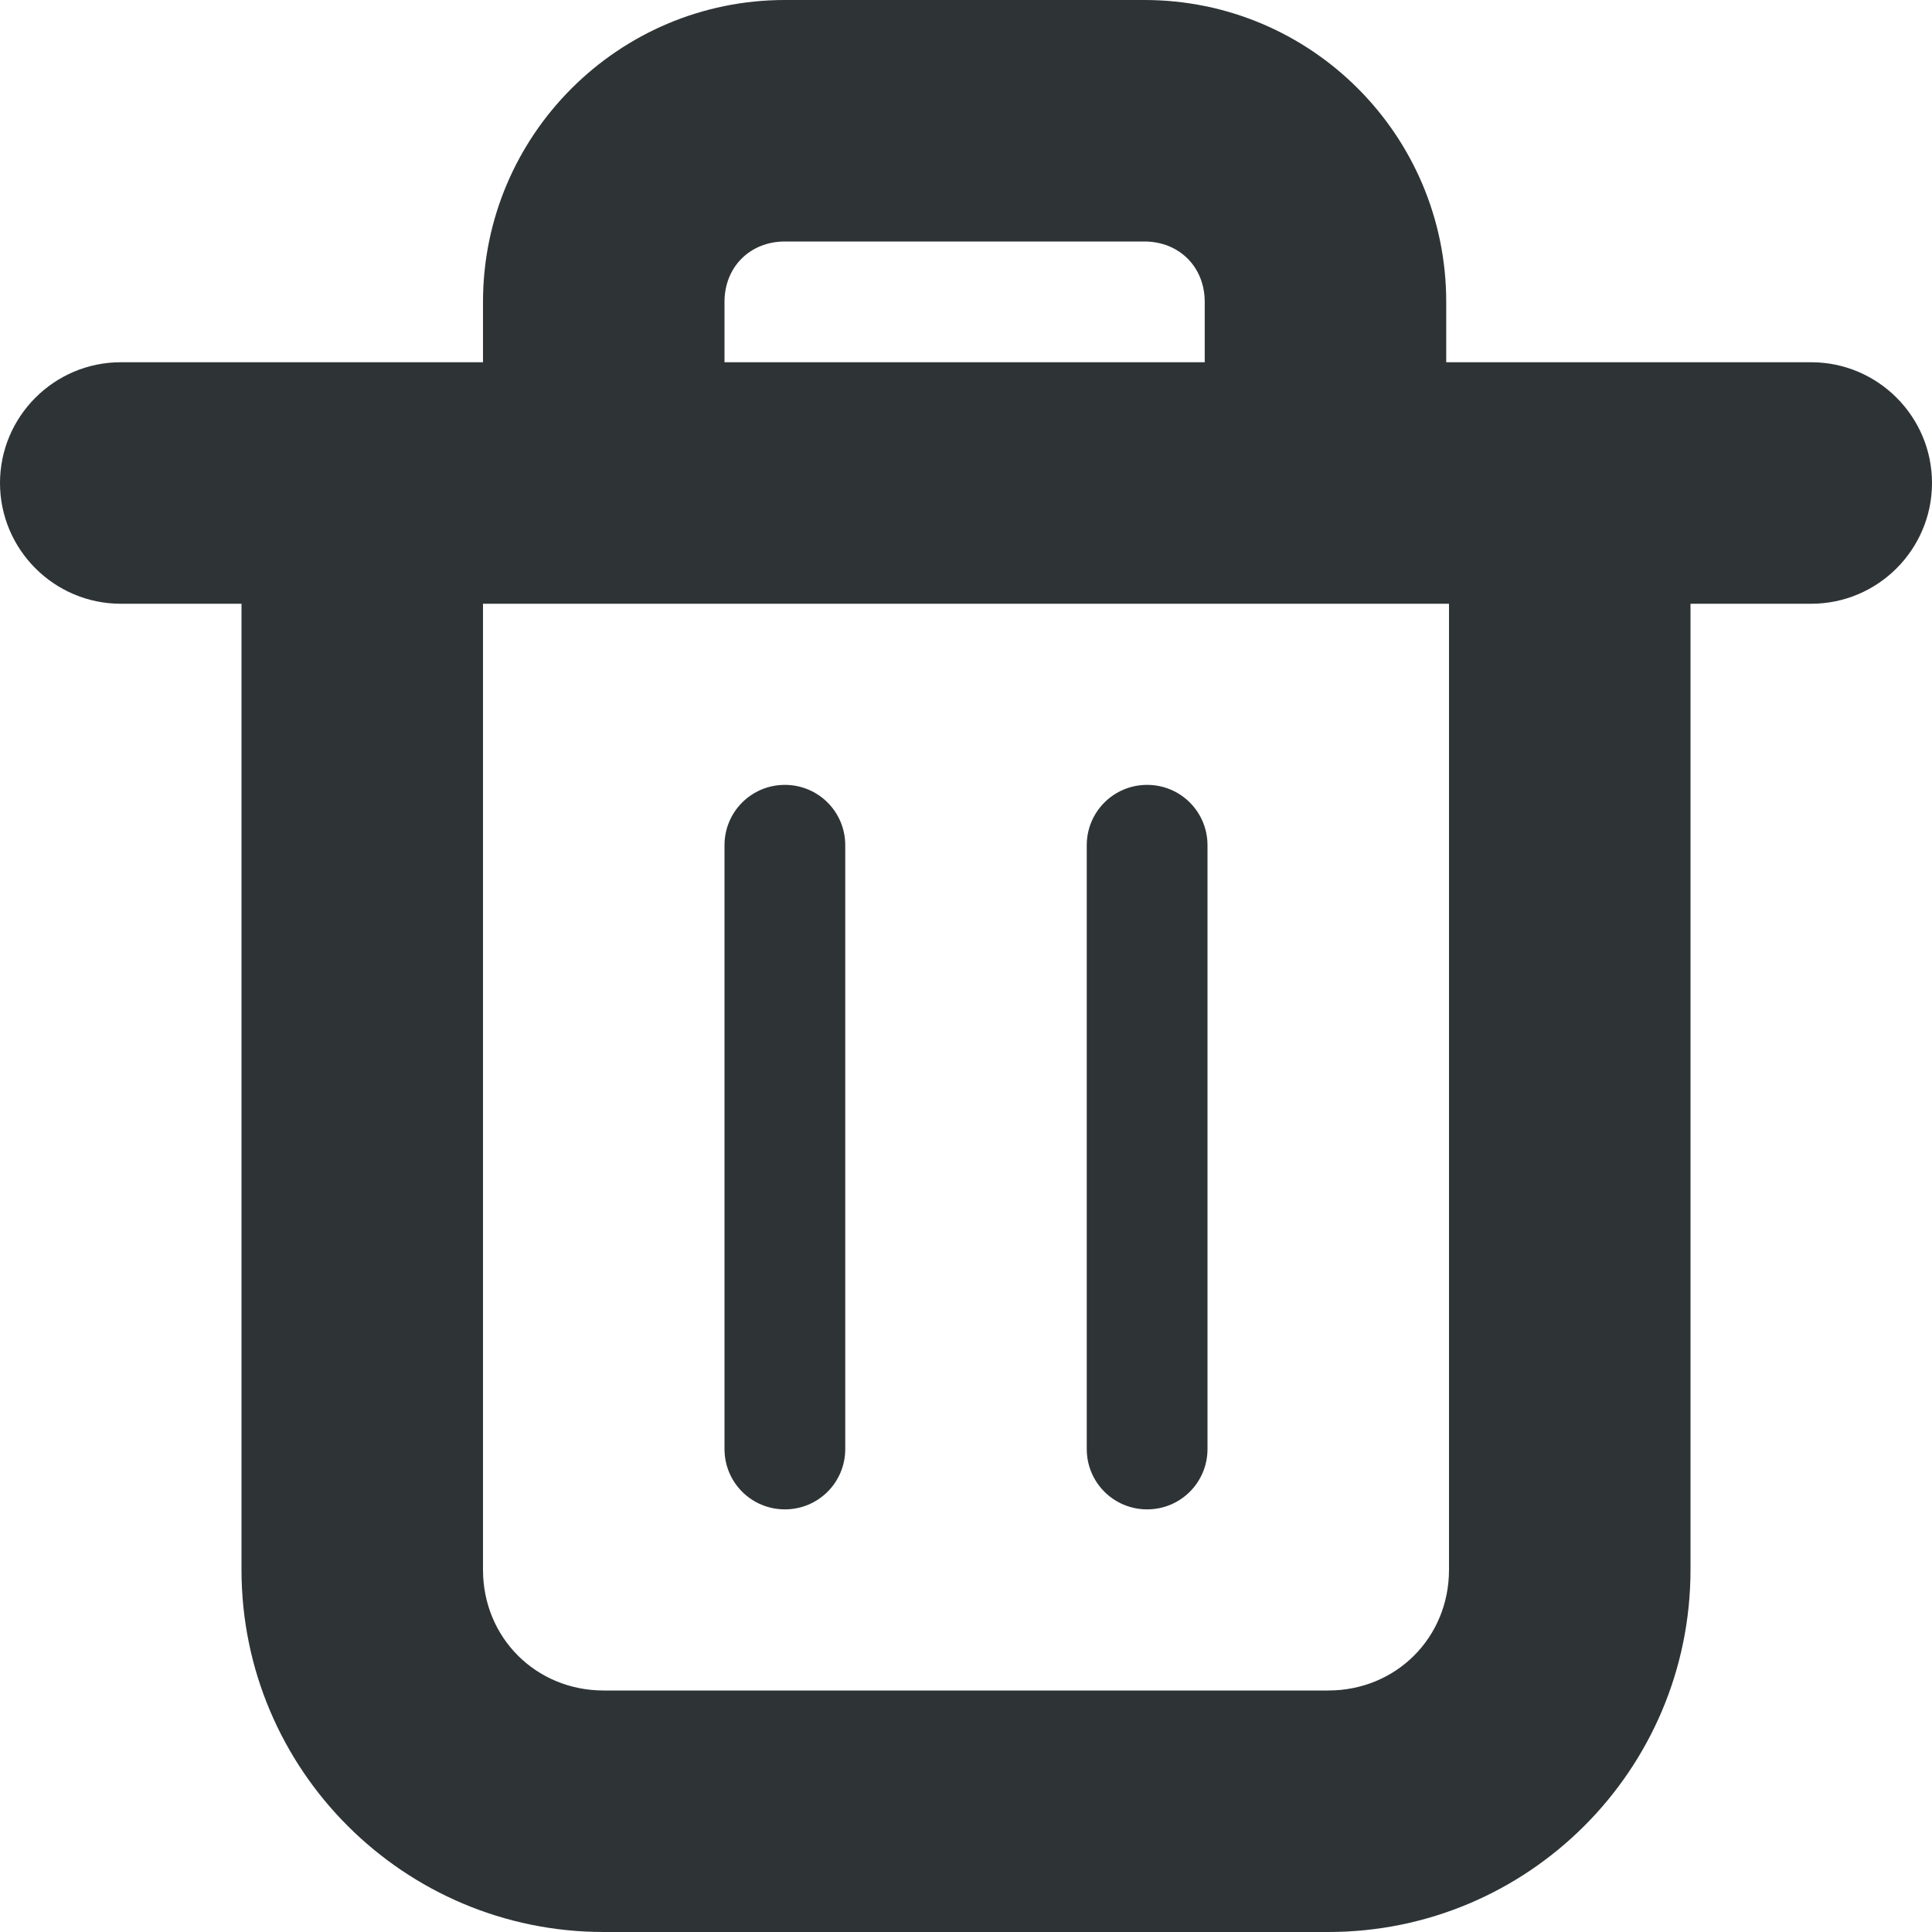
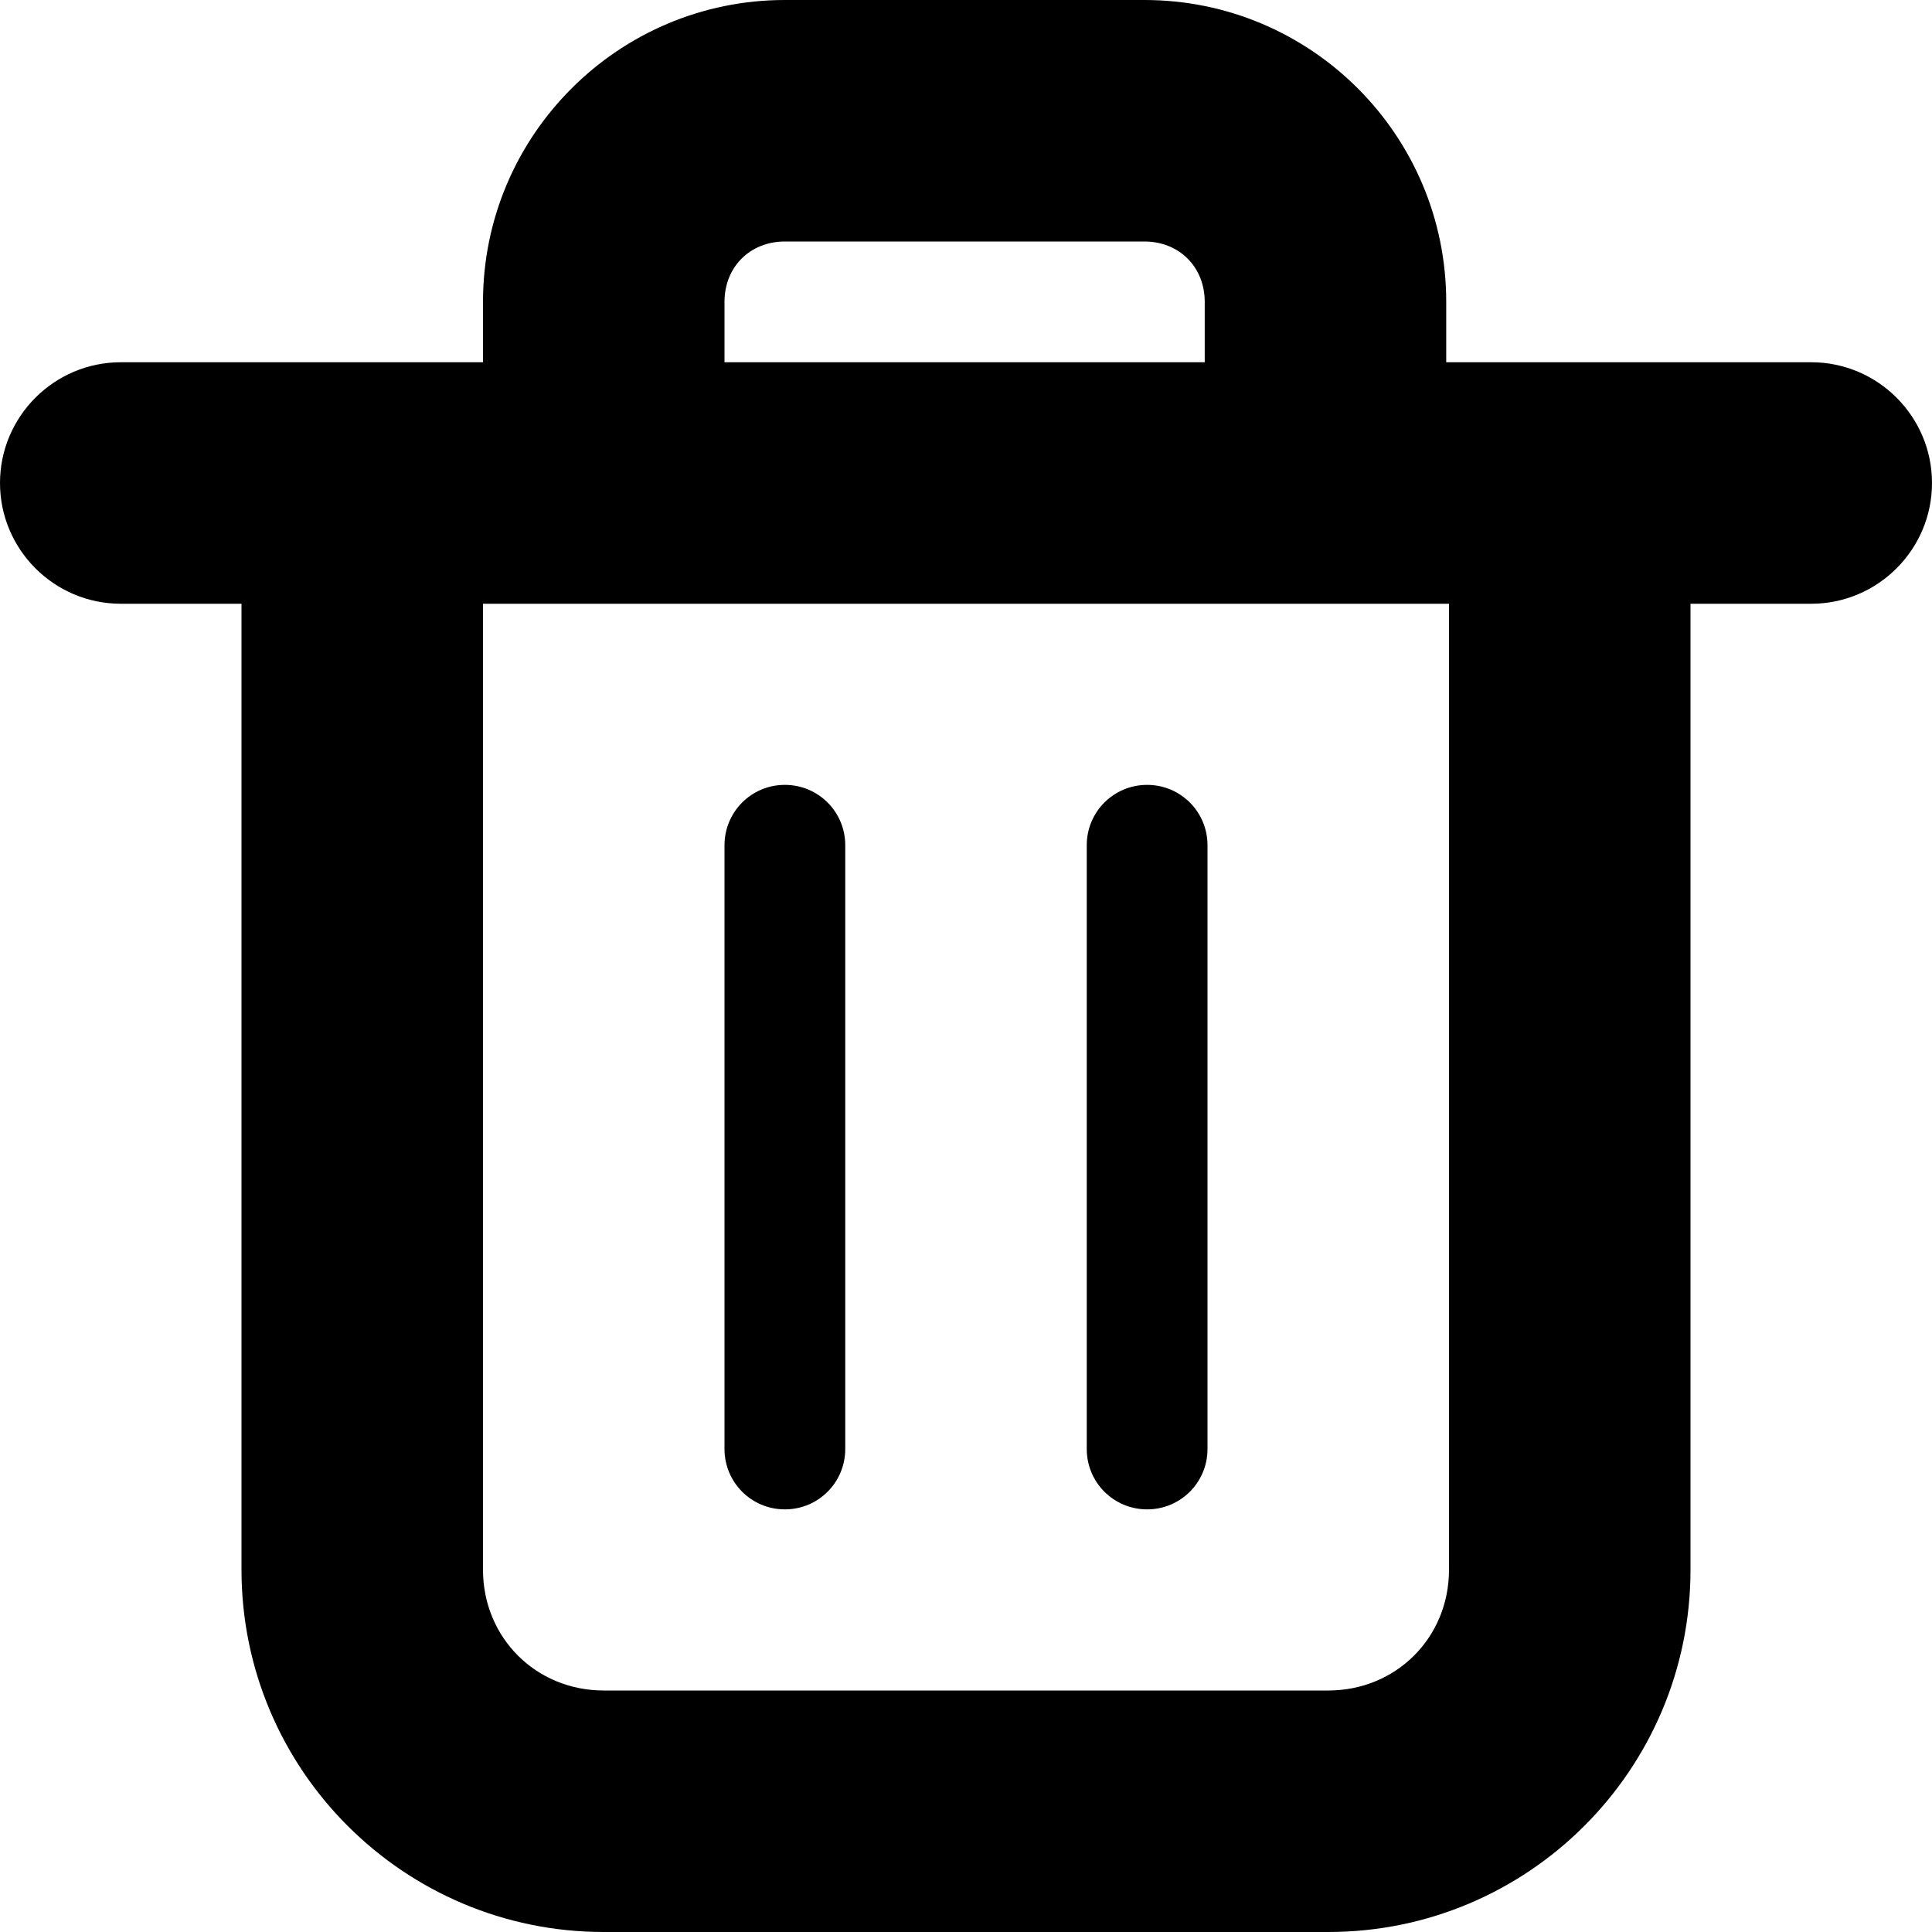
<svg xmlns="http://www.w3.org/2000/svg" height="16px" viewBox="0 0 16 16" width="16px">
-   <g fill="#2e3436">
+   <g class="ColorScheme-Text" fill="currentColor">
    <path d="m 6.5 0 c -1.379 0 -2.5 1.121 -2.5 2.5 v 0.5 h -3 c -0.551 0 -1 0.449 -1 1 s 0.449 1 1 1 h 1 v 8 c 0 1.656 1.344 3 3 3 h 6 c 1.656 0 3 -1.344 3 -3 v -8 h 1 c 0.551 0 1 -0.449 1 -1 s -0.449 -1 -1 -1 h -3.023 v -0.5 c 0 -1.379 -1.117 -2.5 -2.5 -2.5 z m 0 2 h 2.977 c 0.289 0 0.5 0.211 0.5 0.5 v 0.5 h -3.977 v -0.5 c 0 -0.289 0.211 -0.5 0.5 -0.5 z m -2.5 3 h 8 v 8 c 0 0.562 -0.438 1 -1 1 h -6 c -0.562 0 -1 -0.438 -1 -1 z m 0 0" />
    <path d="m 7 7 v 5 c 0 0.277 -0.223 0.5 -0.5 0.5 s -0.5 -0.223 -0.5 -0.5 v -5 c 0 -0.277 0.223 -0.5 0.5 -0.5 s 0.5 0.223 0.5 0.5 z m 0 0" />
    <path d="m 10 7 v 5 c 0 0.277 -0.223 0.5 -0.5 0.5 s -0.5 -0.223 -0.5 -0.5 v -5 c 0 -0.277 0.223 -0.5 0.5 -0.5 s 0.5 0.223 0.5 0.5 z m 0 0" />
  </g>
</svg>
